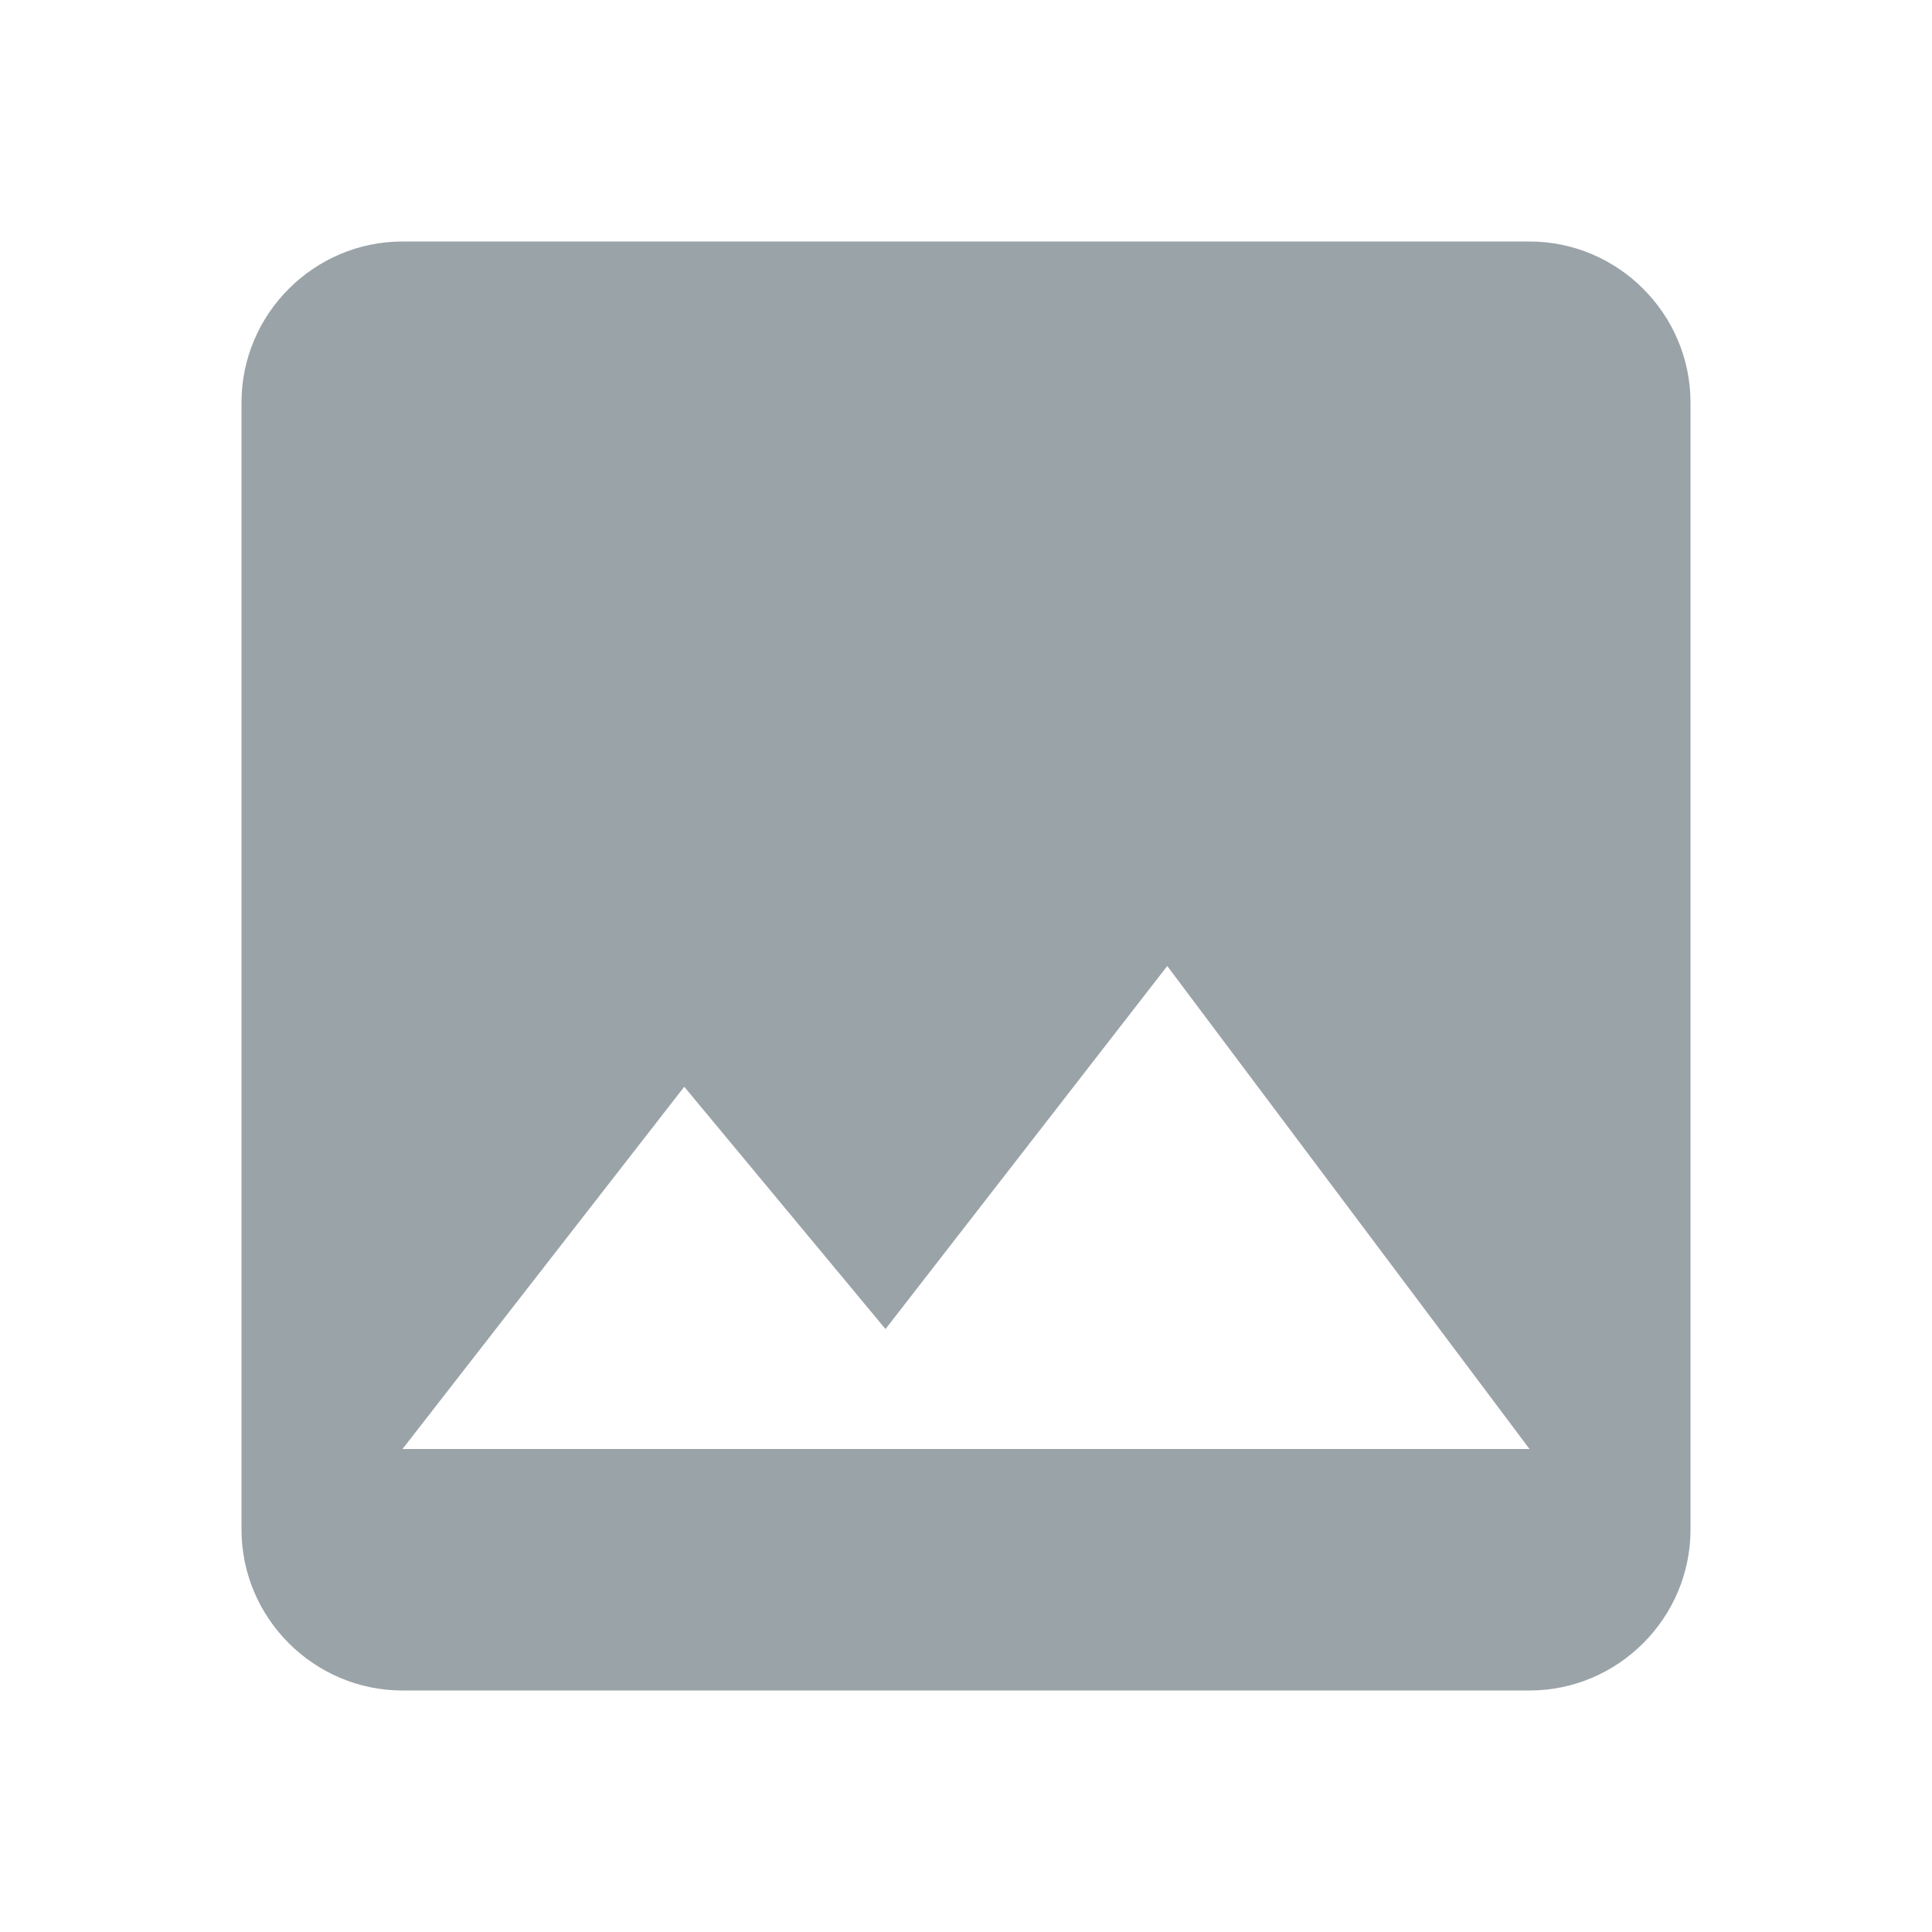
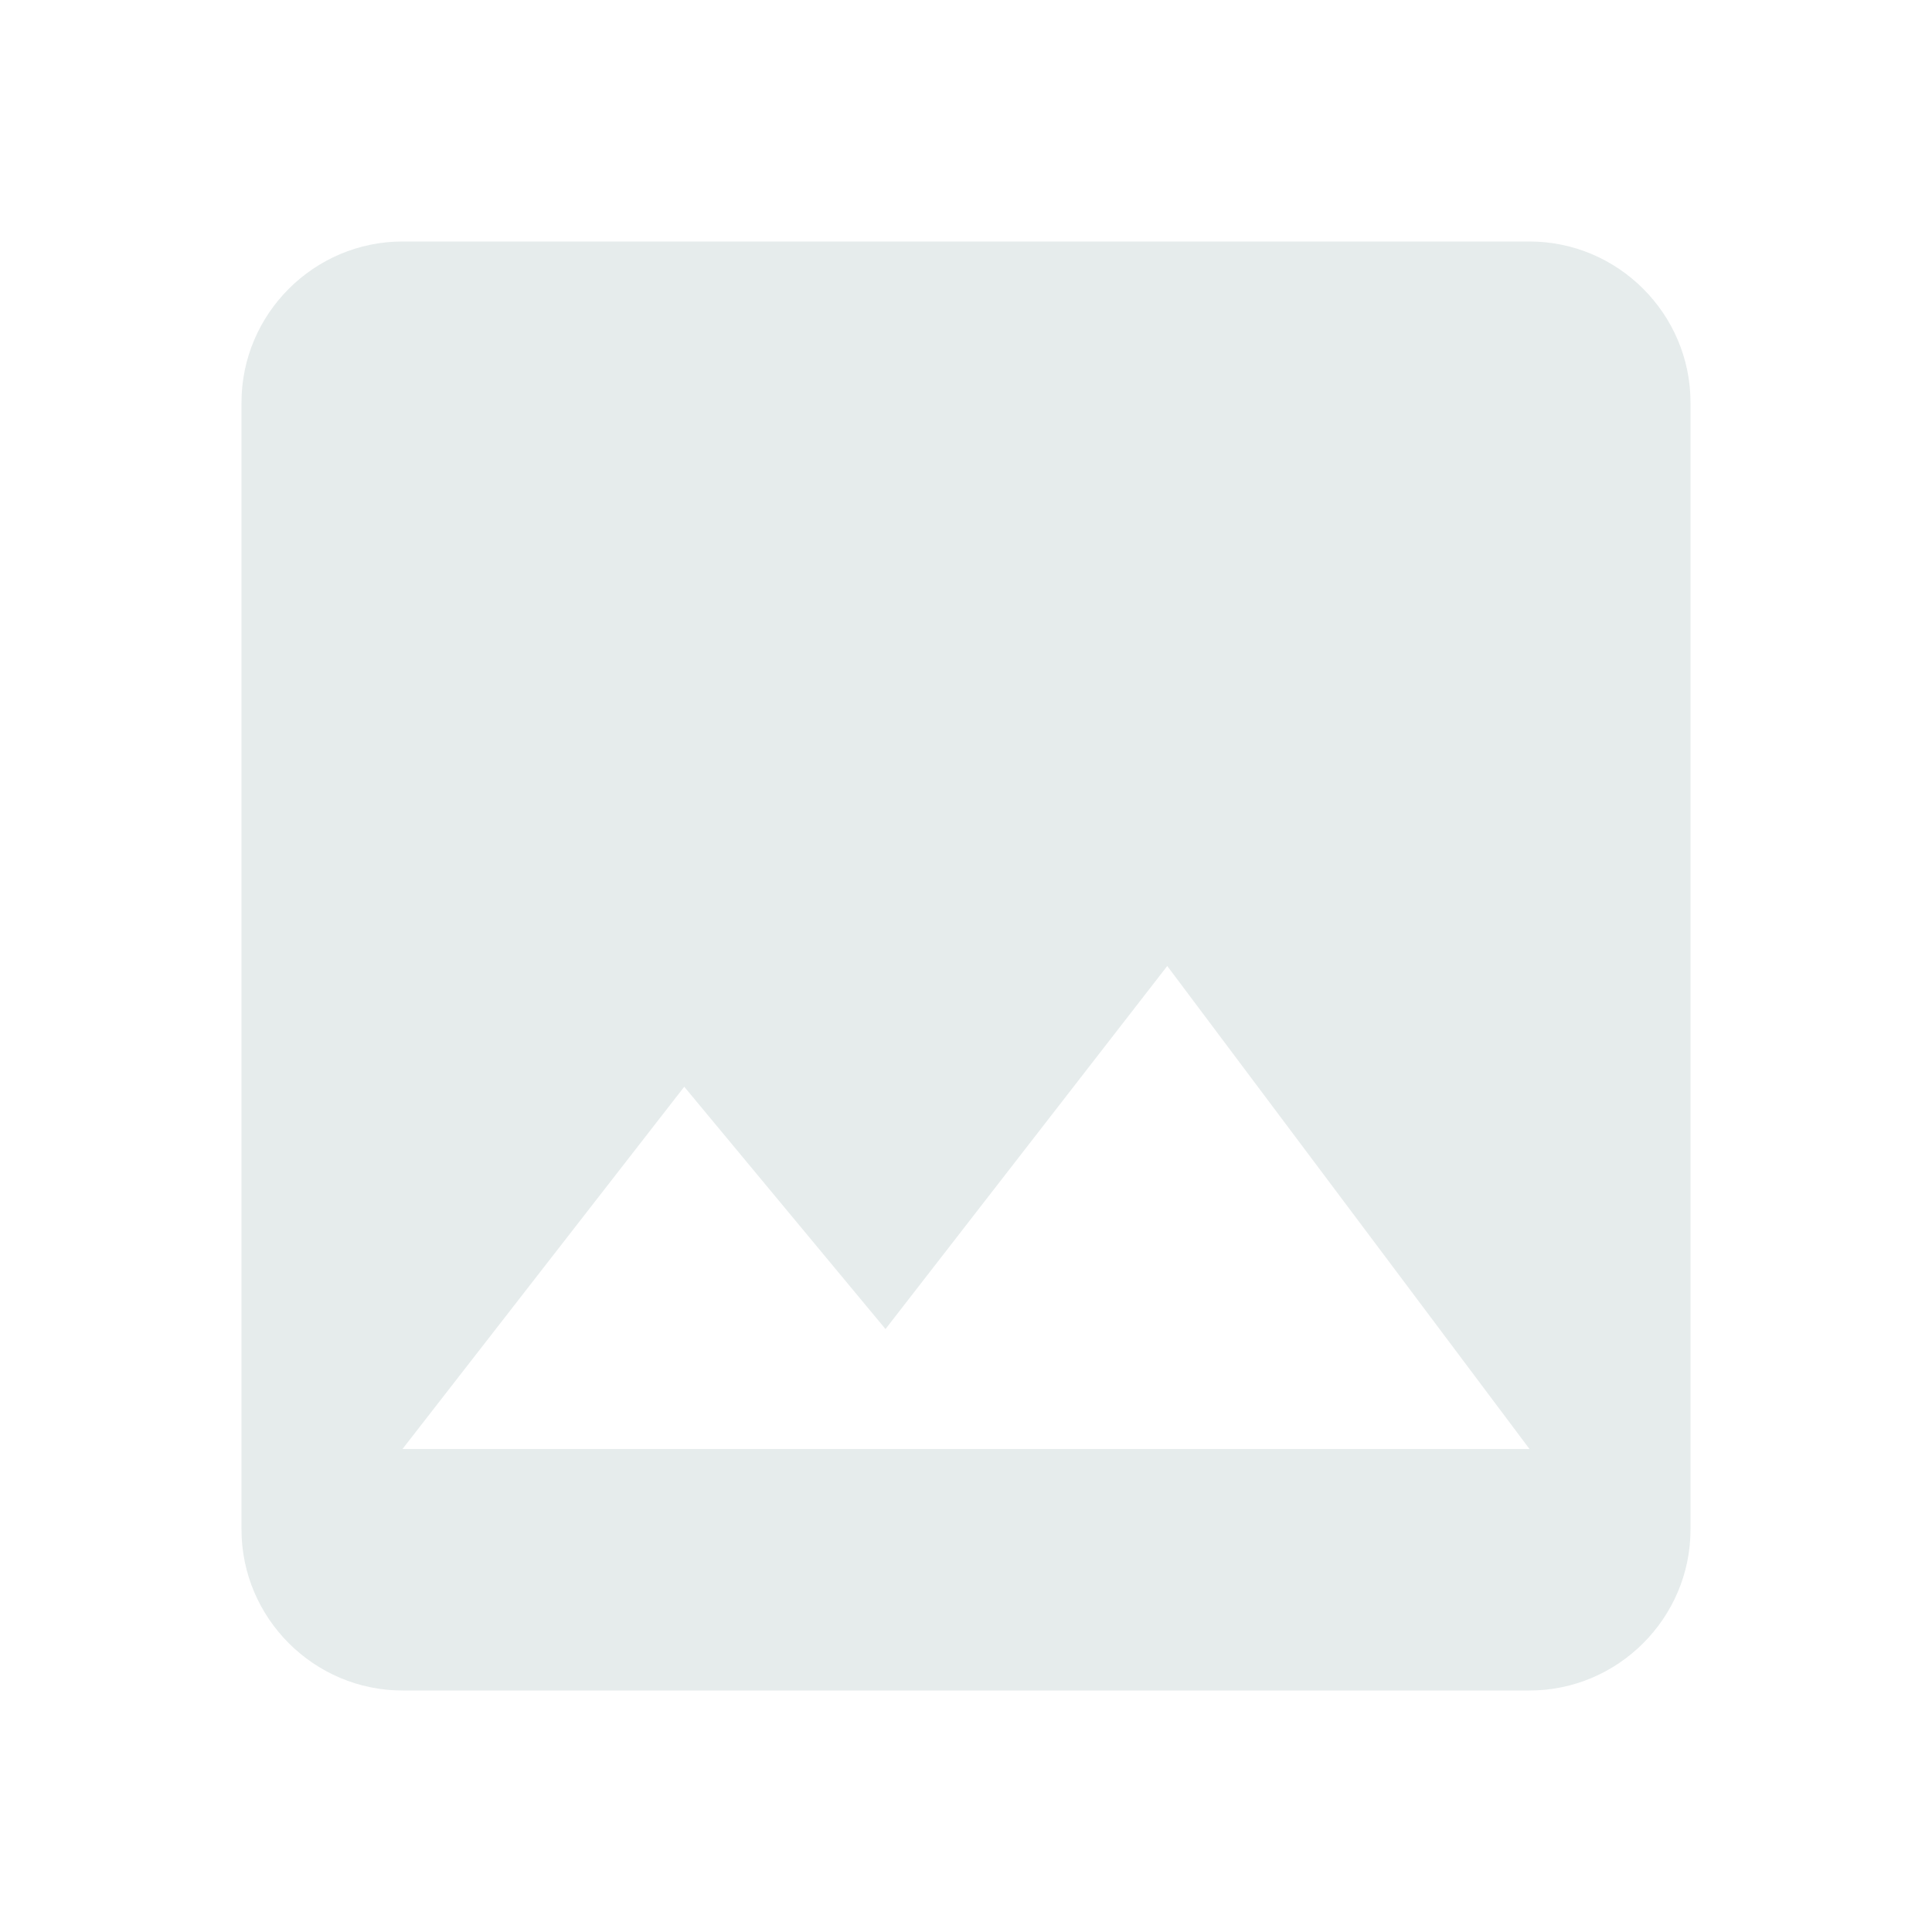
<svg xmlns="http://www.w3.org/2000/svg" viewBox="0 0 24 24" width="24" height="24">
-   <path fill="#9aa3a8" d="M21 19V5c0-1.1-.9-2-2-2H5c-1.1 0-2 .9-2 2v14c0 1.1.9 2 2 2h14c1.1 0 2-.9 2-2zM8.5 13.5l2.5 3.01L14.5 12l4.5 6H5l3.5-4.5z" />
+   <path fill="#e6ecec" d="M21 19V5c0-1.1-.9-2-2-2H5c-1.1 0-2 .9-2 2v14c0 1.1.9 2 2 2h14c1.1 0 2-.9 2-2zM8.5 13.5l2.5 3.01L14.5 12l4.5 6H5l3.5-4.5z" />
</svg>
